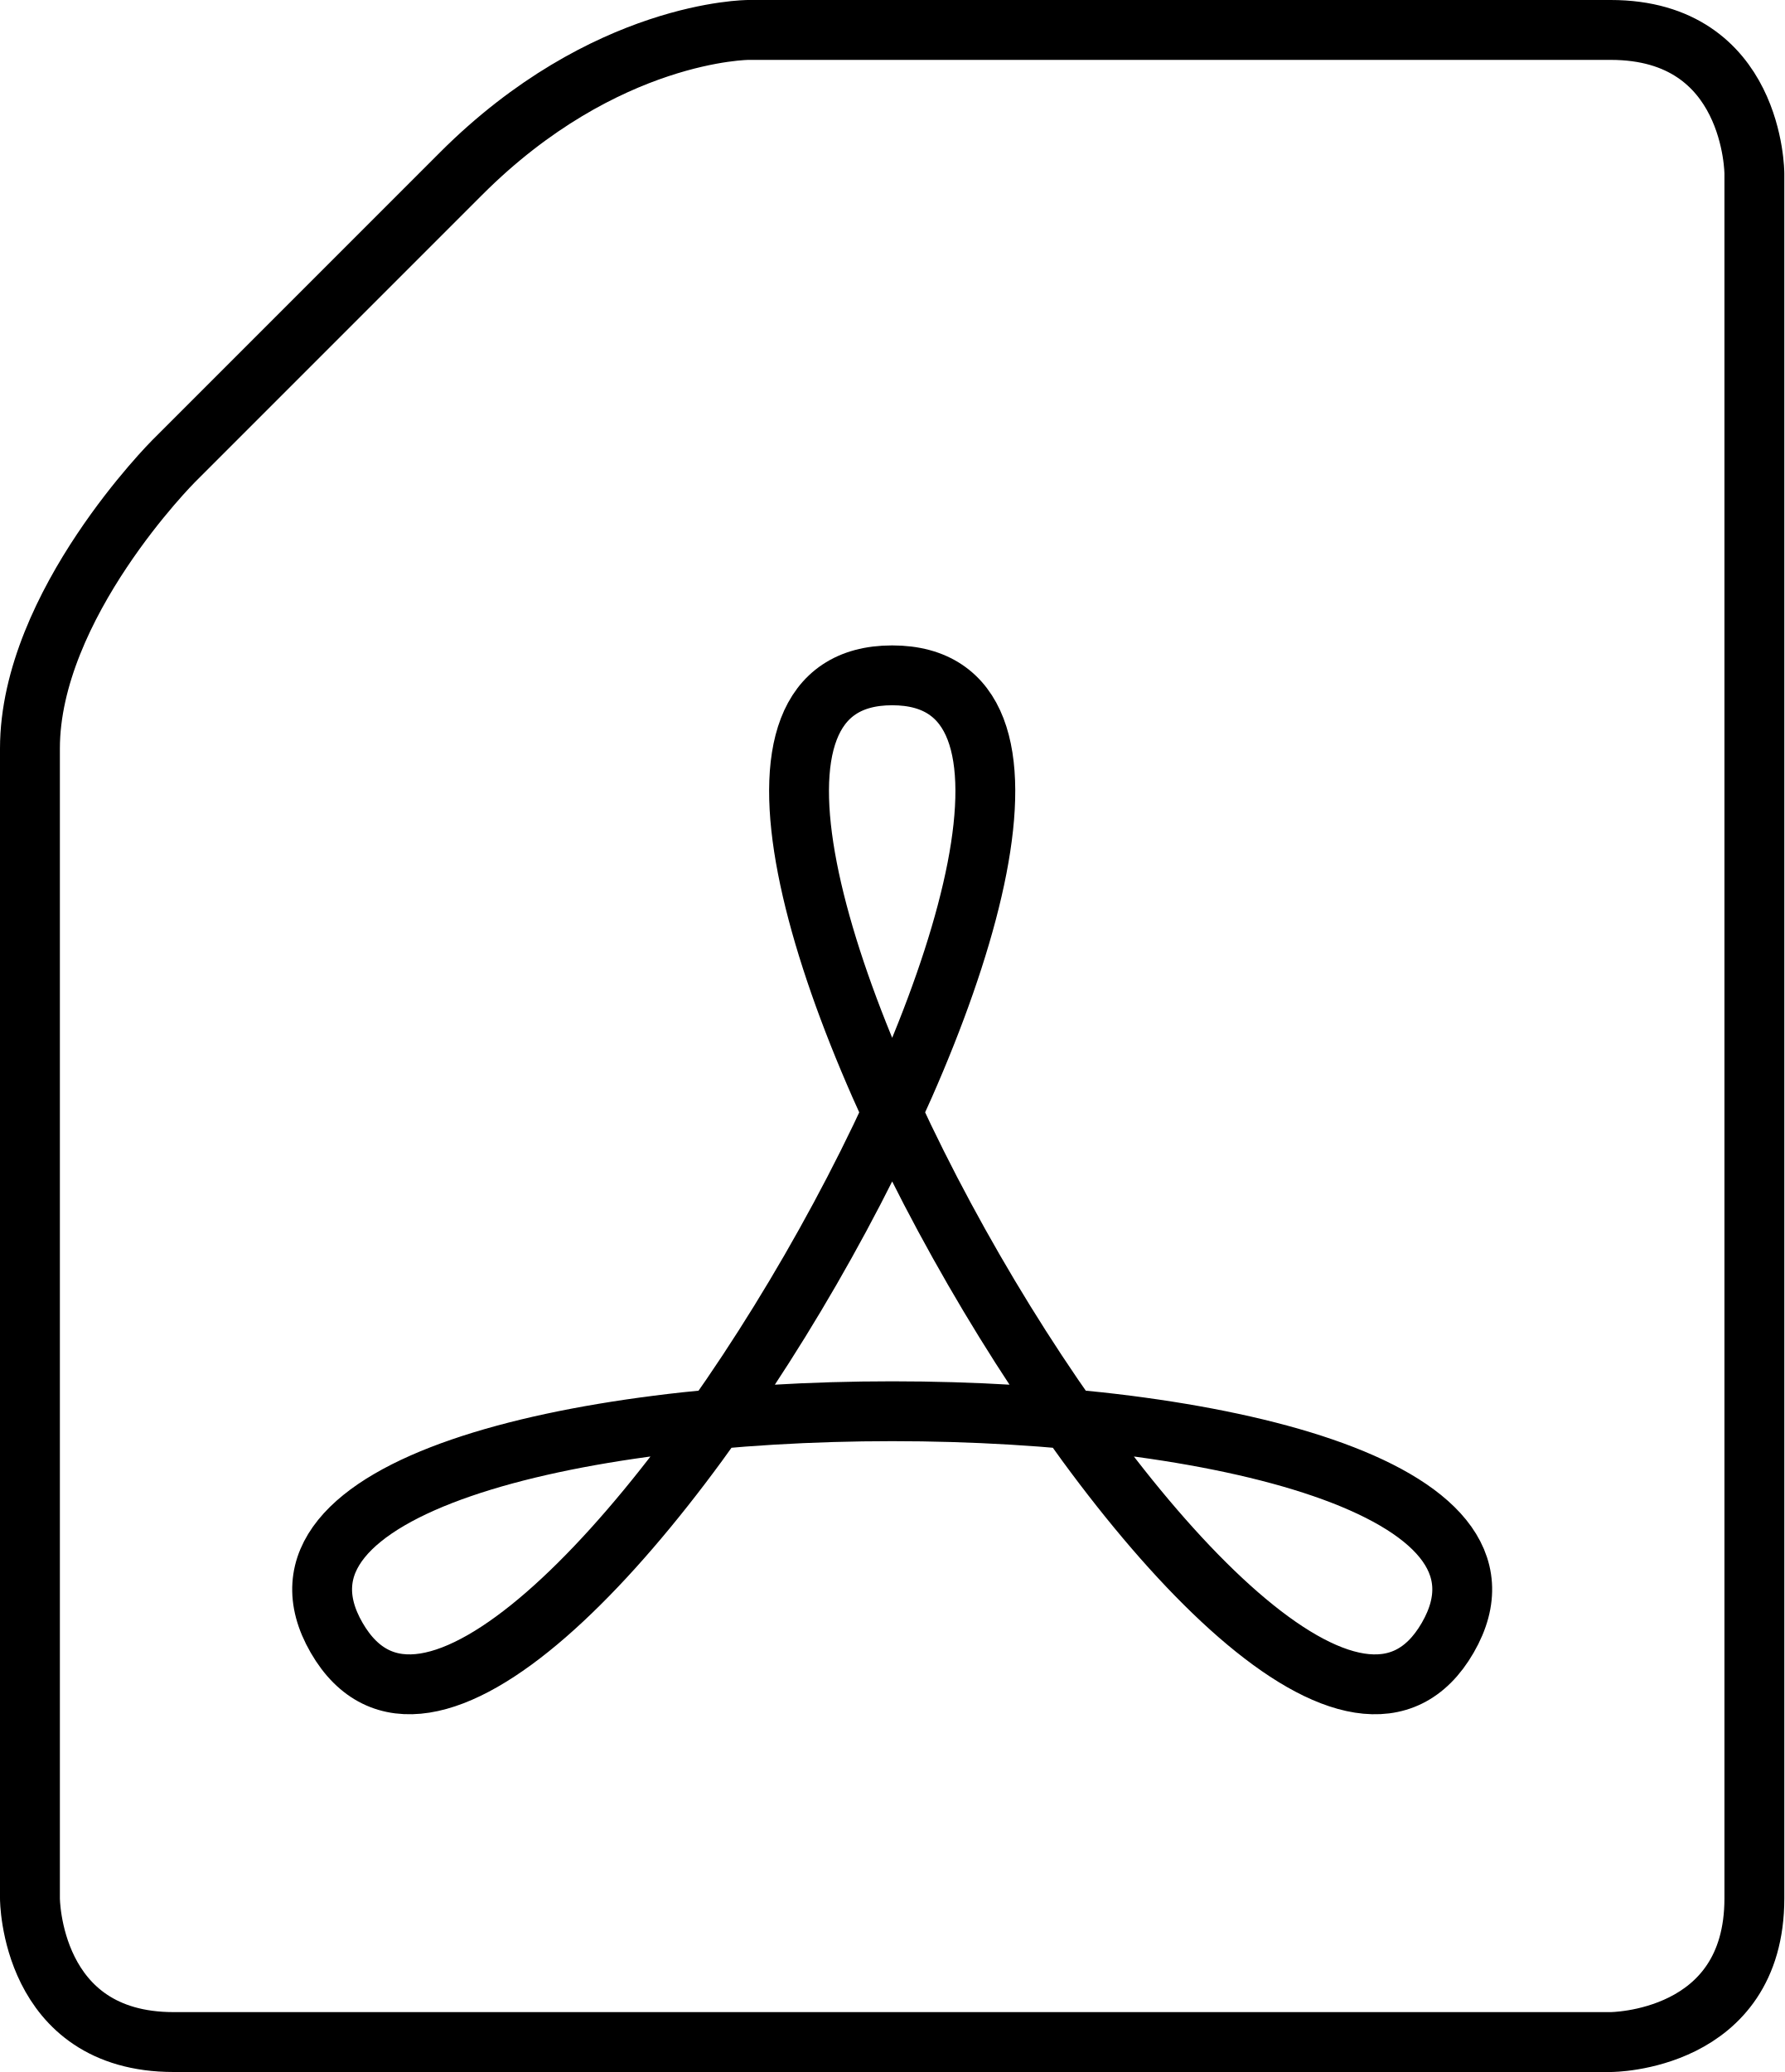
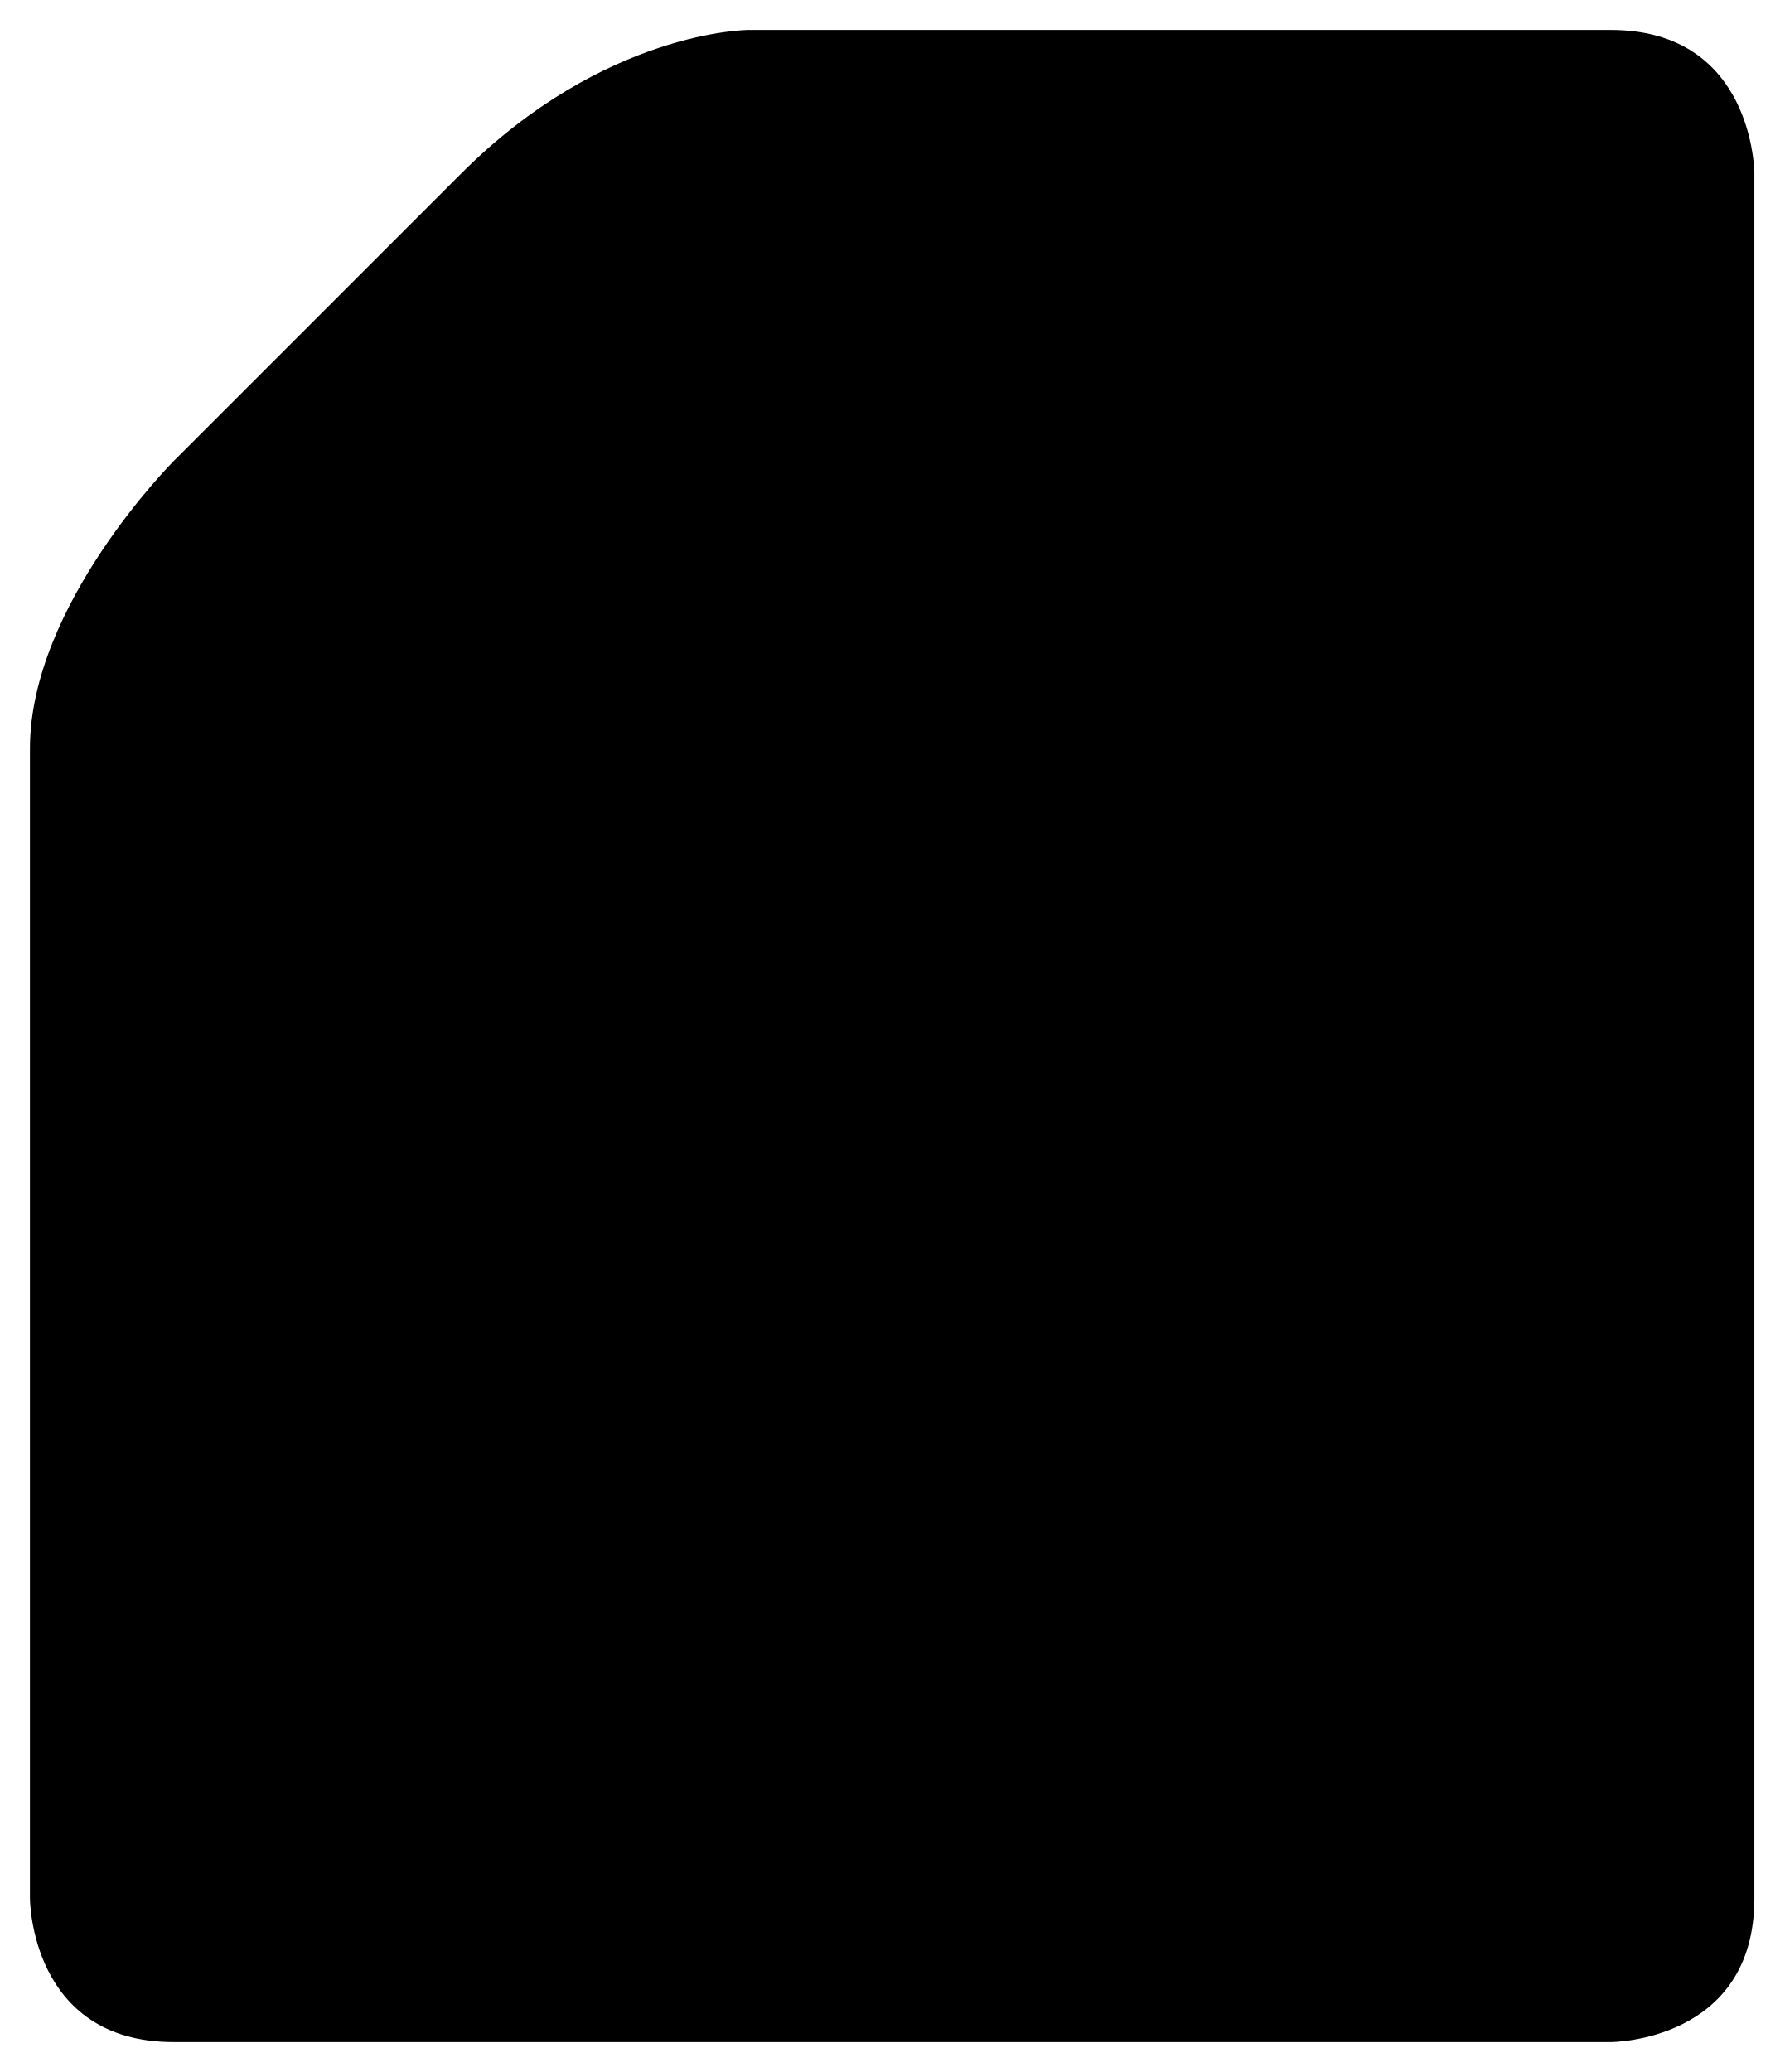
<svg xmlns="http://www.w3.org/2000/svg" viewBox="0 0 39.423 45.773" version="1.1" id="svg5">
  <defs id="defs2" />
  <g id="layer1" transform="translate(-21.56354,-202.5385)">
-     <path style="fill:none;stroke:#000000;stroke-width:1.194;stroke-linecap:round;stroke-linejoin:round;stroke-miterlimit:20;stroke-dasharray:none;stroke-opacity:1;paint-order:stroke markers fill" id="path1323" d="m 69.822,38.149 c 3.478,-6.024 -25.646,-6.024 -22.168,0 3.478,6.024 18.041,-19.198 11.084,-19.198 -6.956,0 7.606,25.223 11.084,19.198 z" transform="matrix(1.107425,0,0,1.107425,-23.77239,196.4707)" />
-     <path style="fill:none;stroke:#000000;stroke-width:1.323;stroke-linecap:round;stroke-linejoin:round;stroke-miterlimit:20;stroke-dasharray:none;stroke-opacity:1;paint-order:stroke markers fill" d="m 28.575,209.55 c 0,0 0,0 3.175,-3.175 3.175,-3.175 6.35,-3.175 6.35,-3.175 0,0 15.875,0 19.05,0 3.175,0 3.175,3.175 3.175,3.175 0,0 0,34.925 0,38.1 0,3.175 -3.175,3.175 -3.175,3.175 0,0 -28.575,0 -31.75,0 -3.175,0 -3.175,-3.175 -3.175,-3.175 0,0 0,-22.225 0,-25.4 0,-3.175 3.175,-6.35 3.175,-6.35 z" id="path1621" />
+     <path id="path1323" d="m 69.822,38.149 c 3.478,-6.024 -25.646,-6.024 -22.168,0 3.478,6.024 18.041,-19.198 11.084,-19.198 -6.956,0 7.606,25.223 11.084,19.198 z" transform="matrix(1.107425,0,0,1.107425,-23.77239,196.4707)" />
+     <path d="m 28.575,209.55 c 0,0 0,0 3.175,-3.175 3.175,-3.175 6.35,-3.175 6.35,-3.175 0,0 15.875,0 19.05,0 3.175,0 3.175,3.175 3.175,3.175 0,0 0,34.925 0,38.1 0,3.175 -3.175,3.175 -3.175,3.175 0,0 -28.575,0 -31.75,0 -3.175,0 -3.175,-3.175 -3.175,-3.175 0,0 0,-22.225 0,-25.4 0,-3.175 3.175,-6.35 3.175,-6.35 z" id="path1621" />
  </g>
</svg>
